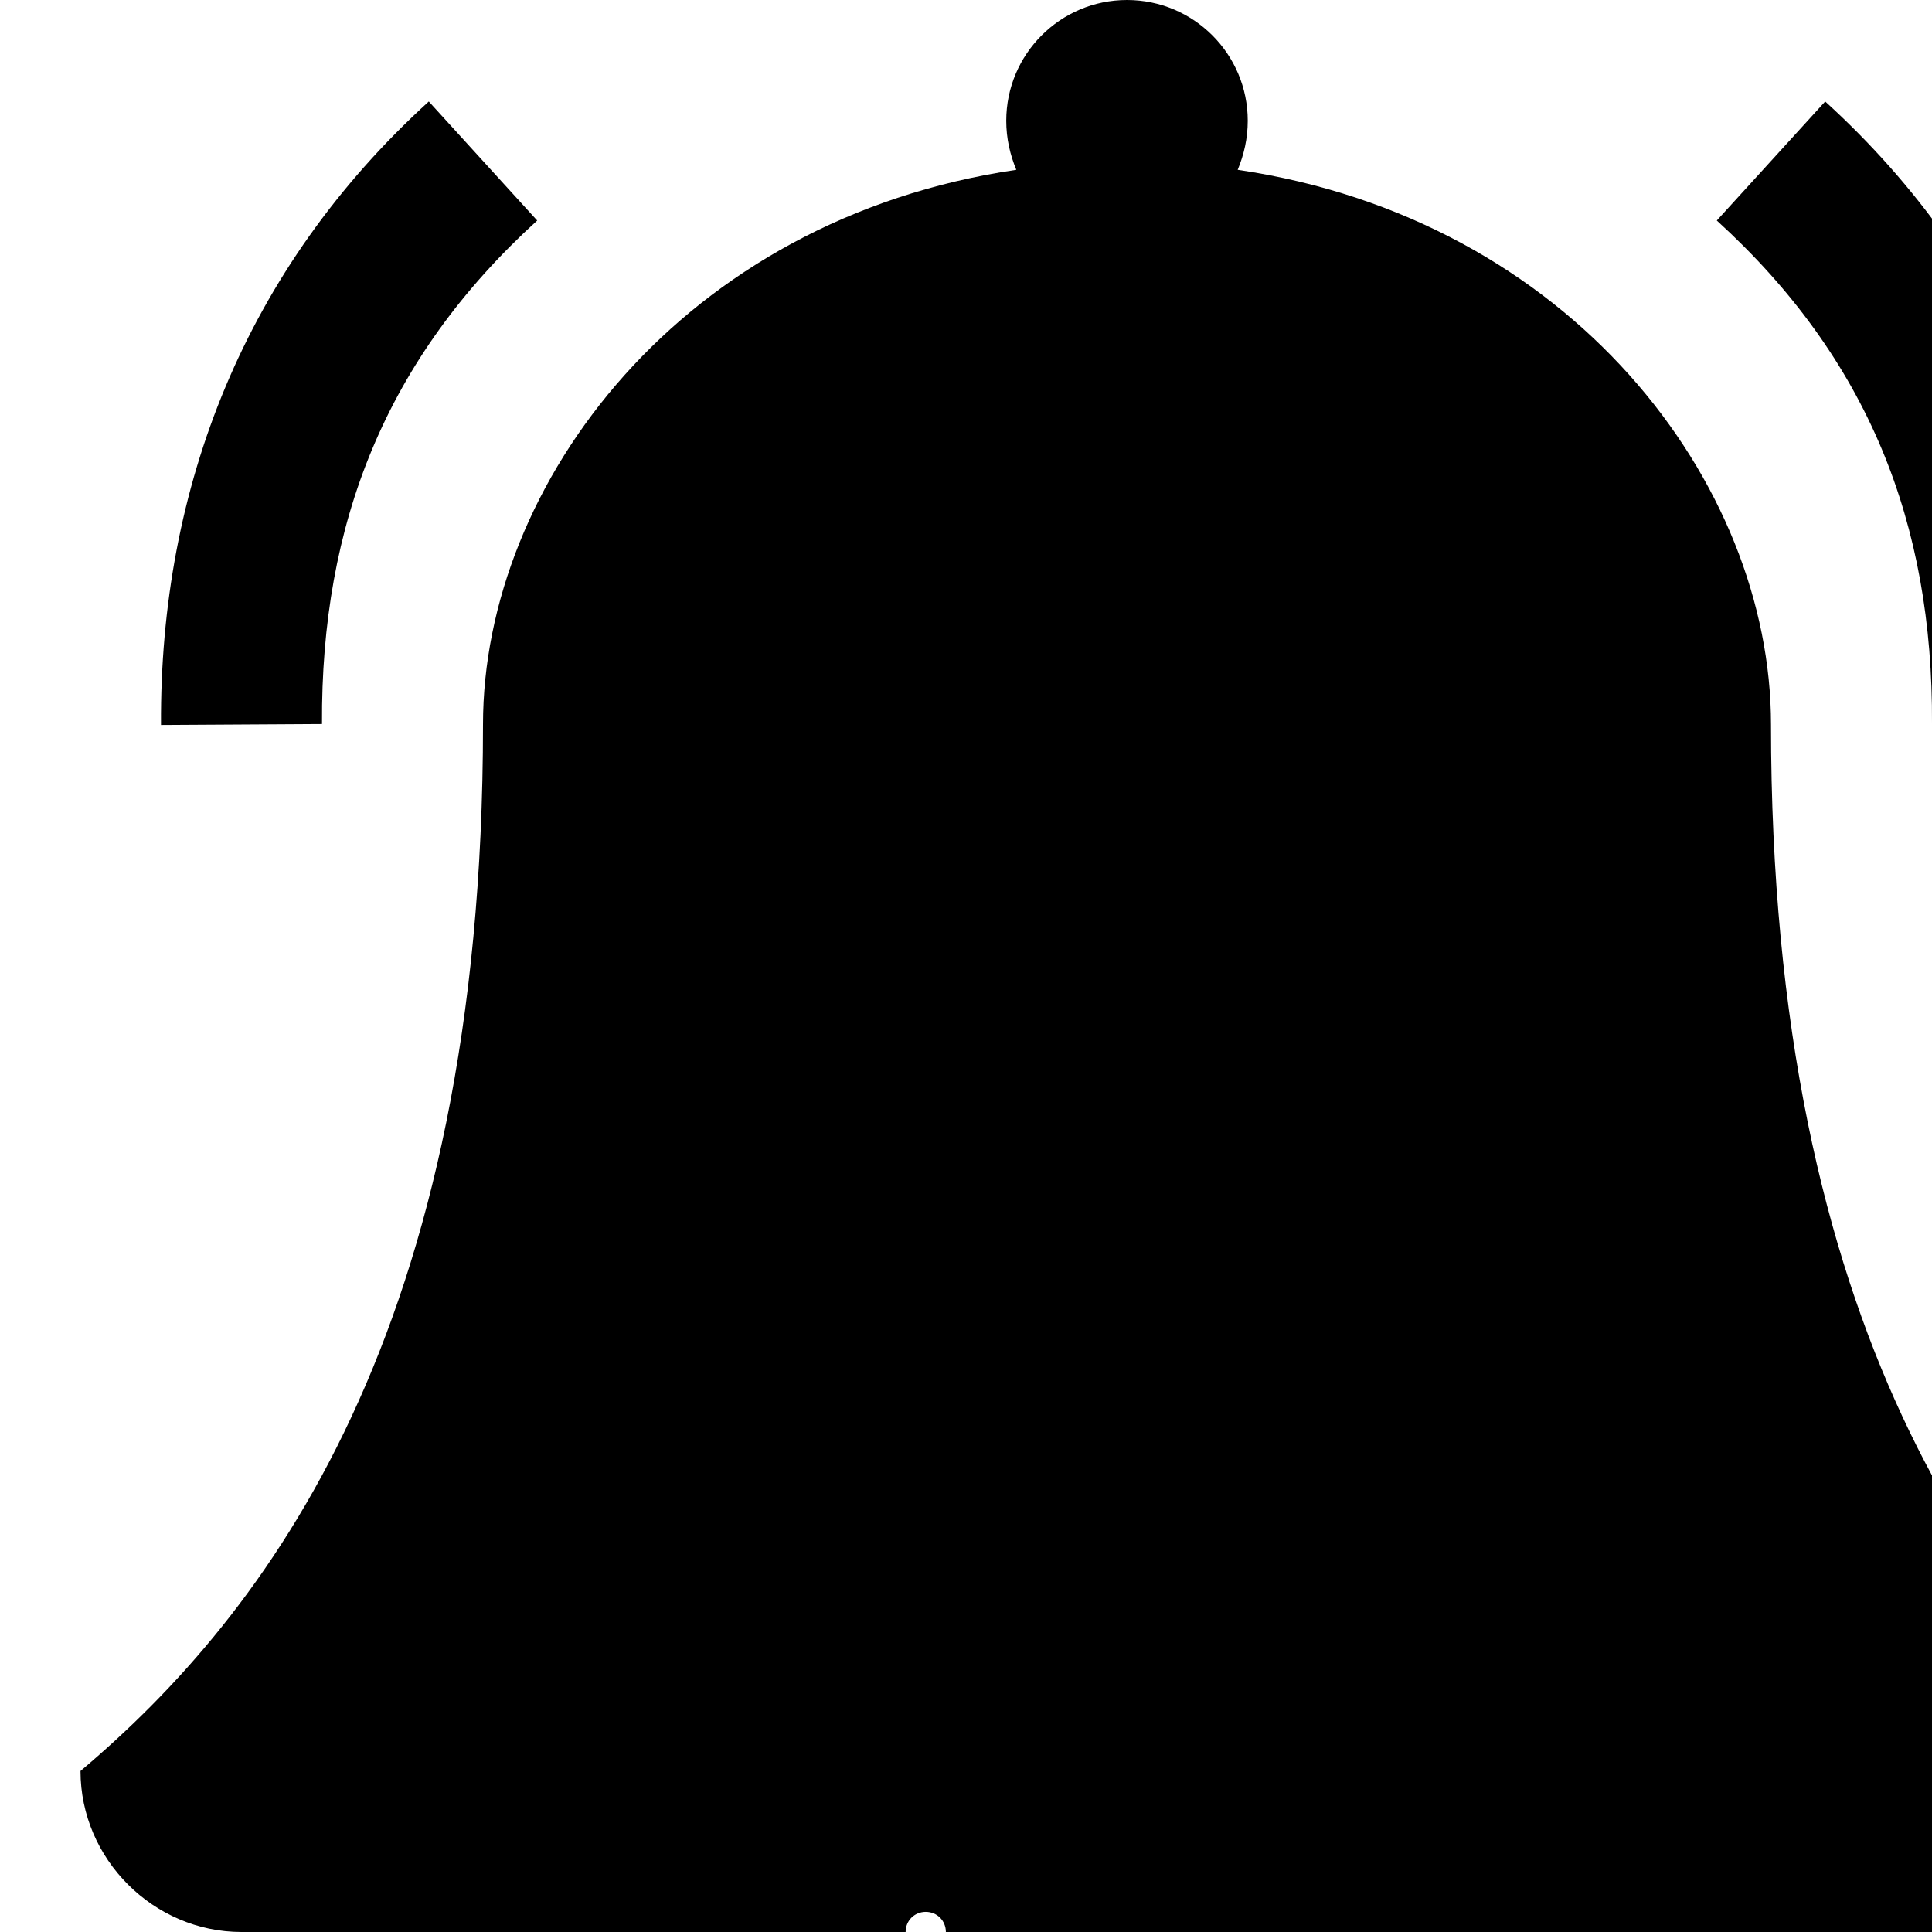
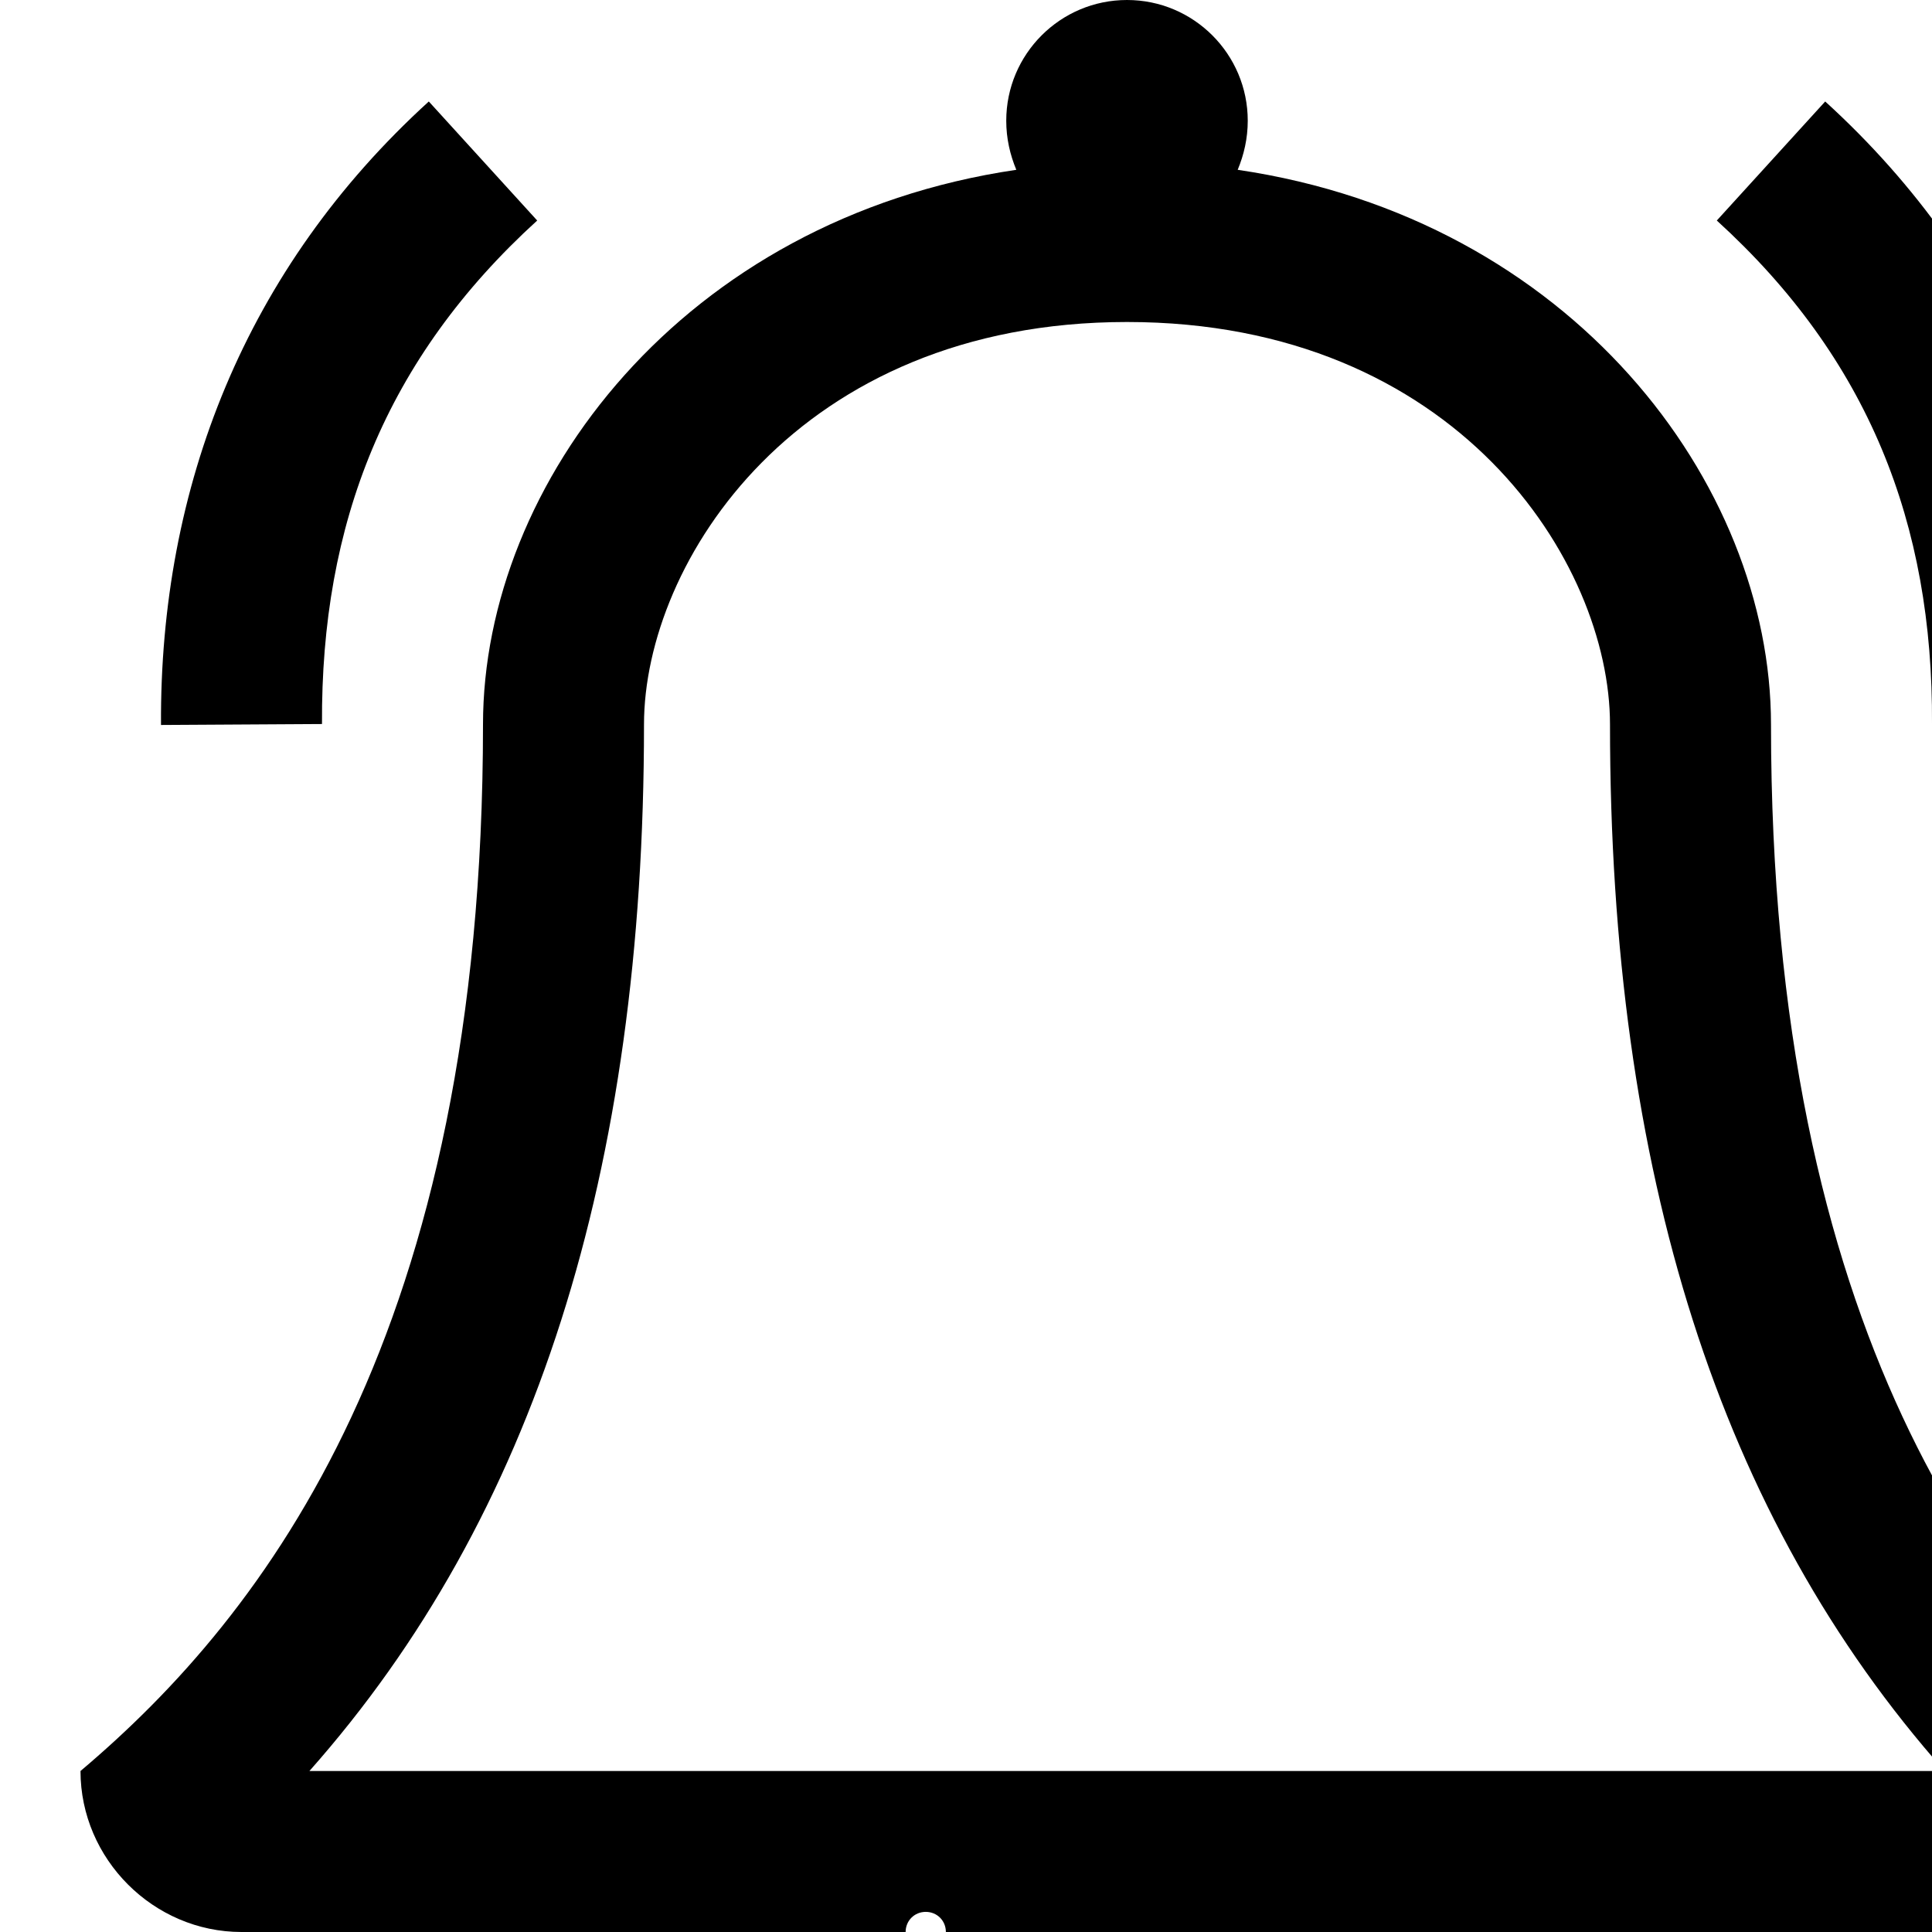
<svg xmlns="http://www.w3.org/2000/svg" width="1536" height="1536">
-   <path d="M896 0c-53 0-96 43-96 96 0 14 3 27 8 39-265 39-424 249-424 441 0 483-172 707-320 832 0 70 58 128 128 128h448c0 141 115 256 256 256s256-115 256-256h448c70 0 128-58 128-128-148-125-320-349-320-832 0-192-159-402-424-441 5-12 8-25 8-39 0-53-43-96-96-96zM340.912 80.678C195.097 213.448 126.89 387.16 128.002 576.377l127.996-.754c-.937-159.462 50.644-290.63 171.09-400.3l-86.176-94.645zm1110.176 0l-86.176 94.644c120.446 109.67 172.027 240.839 171.09 400.301l127.996.754c1.112-189.216-67.095-362.93-212.91-495.7zM736 1520c9 0 16 7 16 16 0 79 65 144 144 144 9 0 16 7 16 16s-7 16-16 16c-97 0-176-79-176-176 0-9 7-16 16-16z" />
+   <path d="M896 0c-53 0-96 43-96 96 0 14 3 27 8 39-265 39-424 249-424 441 0 483-172 707-320 832 0 70 58 128 128 128h448c0 141 115 256 256 256s256-115 256-256h448c70 0 128-58 128-128-148-125-320-349-320-832 0-192-159-402-424-441 5-12 8-25 8-39 0-53-43-96-96-96zM340.912 80.678C195.097 213.448 126.89 387.16 128.002 576.377l127.996-.754c-.937-159.462 50.644-290.63 171.09-400.3l-86.176-94.645zm1110.176 0l-86.176 94.644c120.446 109.67 172.027 240.839 171.09 400.301l127.996.754c1.112-189.216-67.095-362.93-212.91-495.7zM896 256c262 0 384 191 384 320 0 356 87 630 266 832H246c179-202 266-476 266-832 0-129 122-320 384-320zM736 1520c9 0 16 7 16 16 0 79 65 144 144 144 9 0 16 7 16 16s-7 16-16 16c-97 0-176-79-176-176 0-9 7-16 16-16z" />
</svg>
